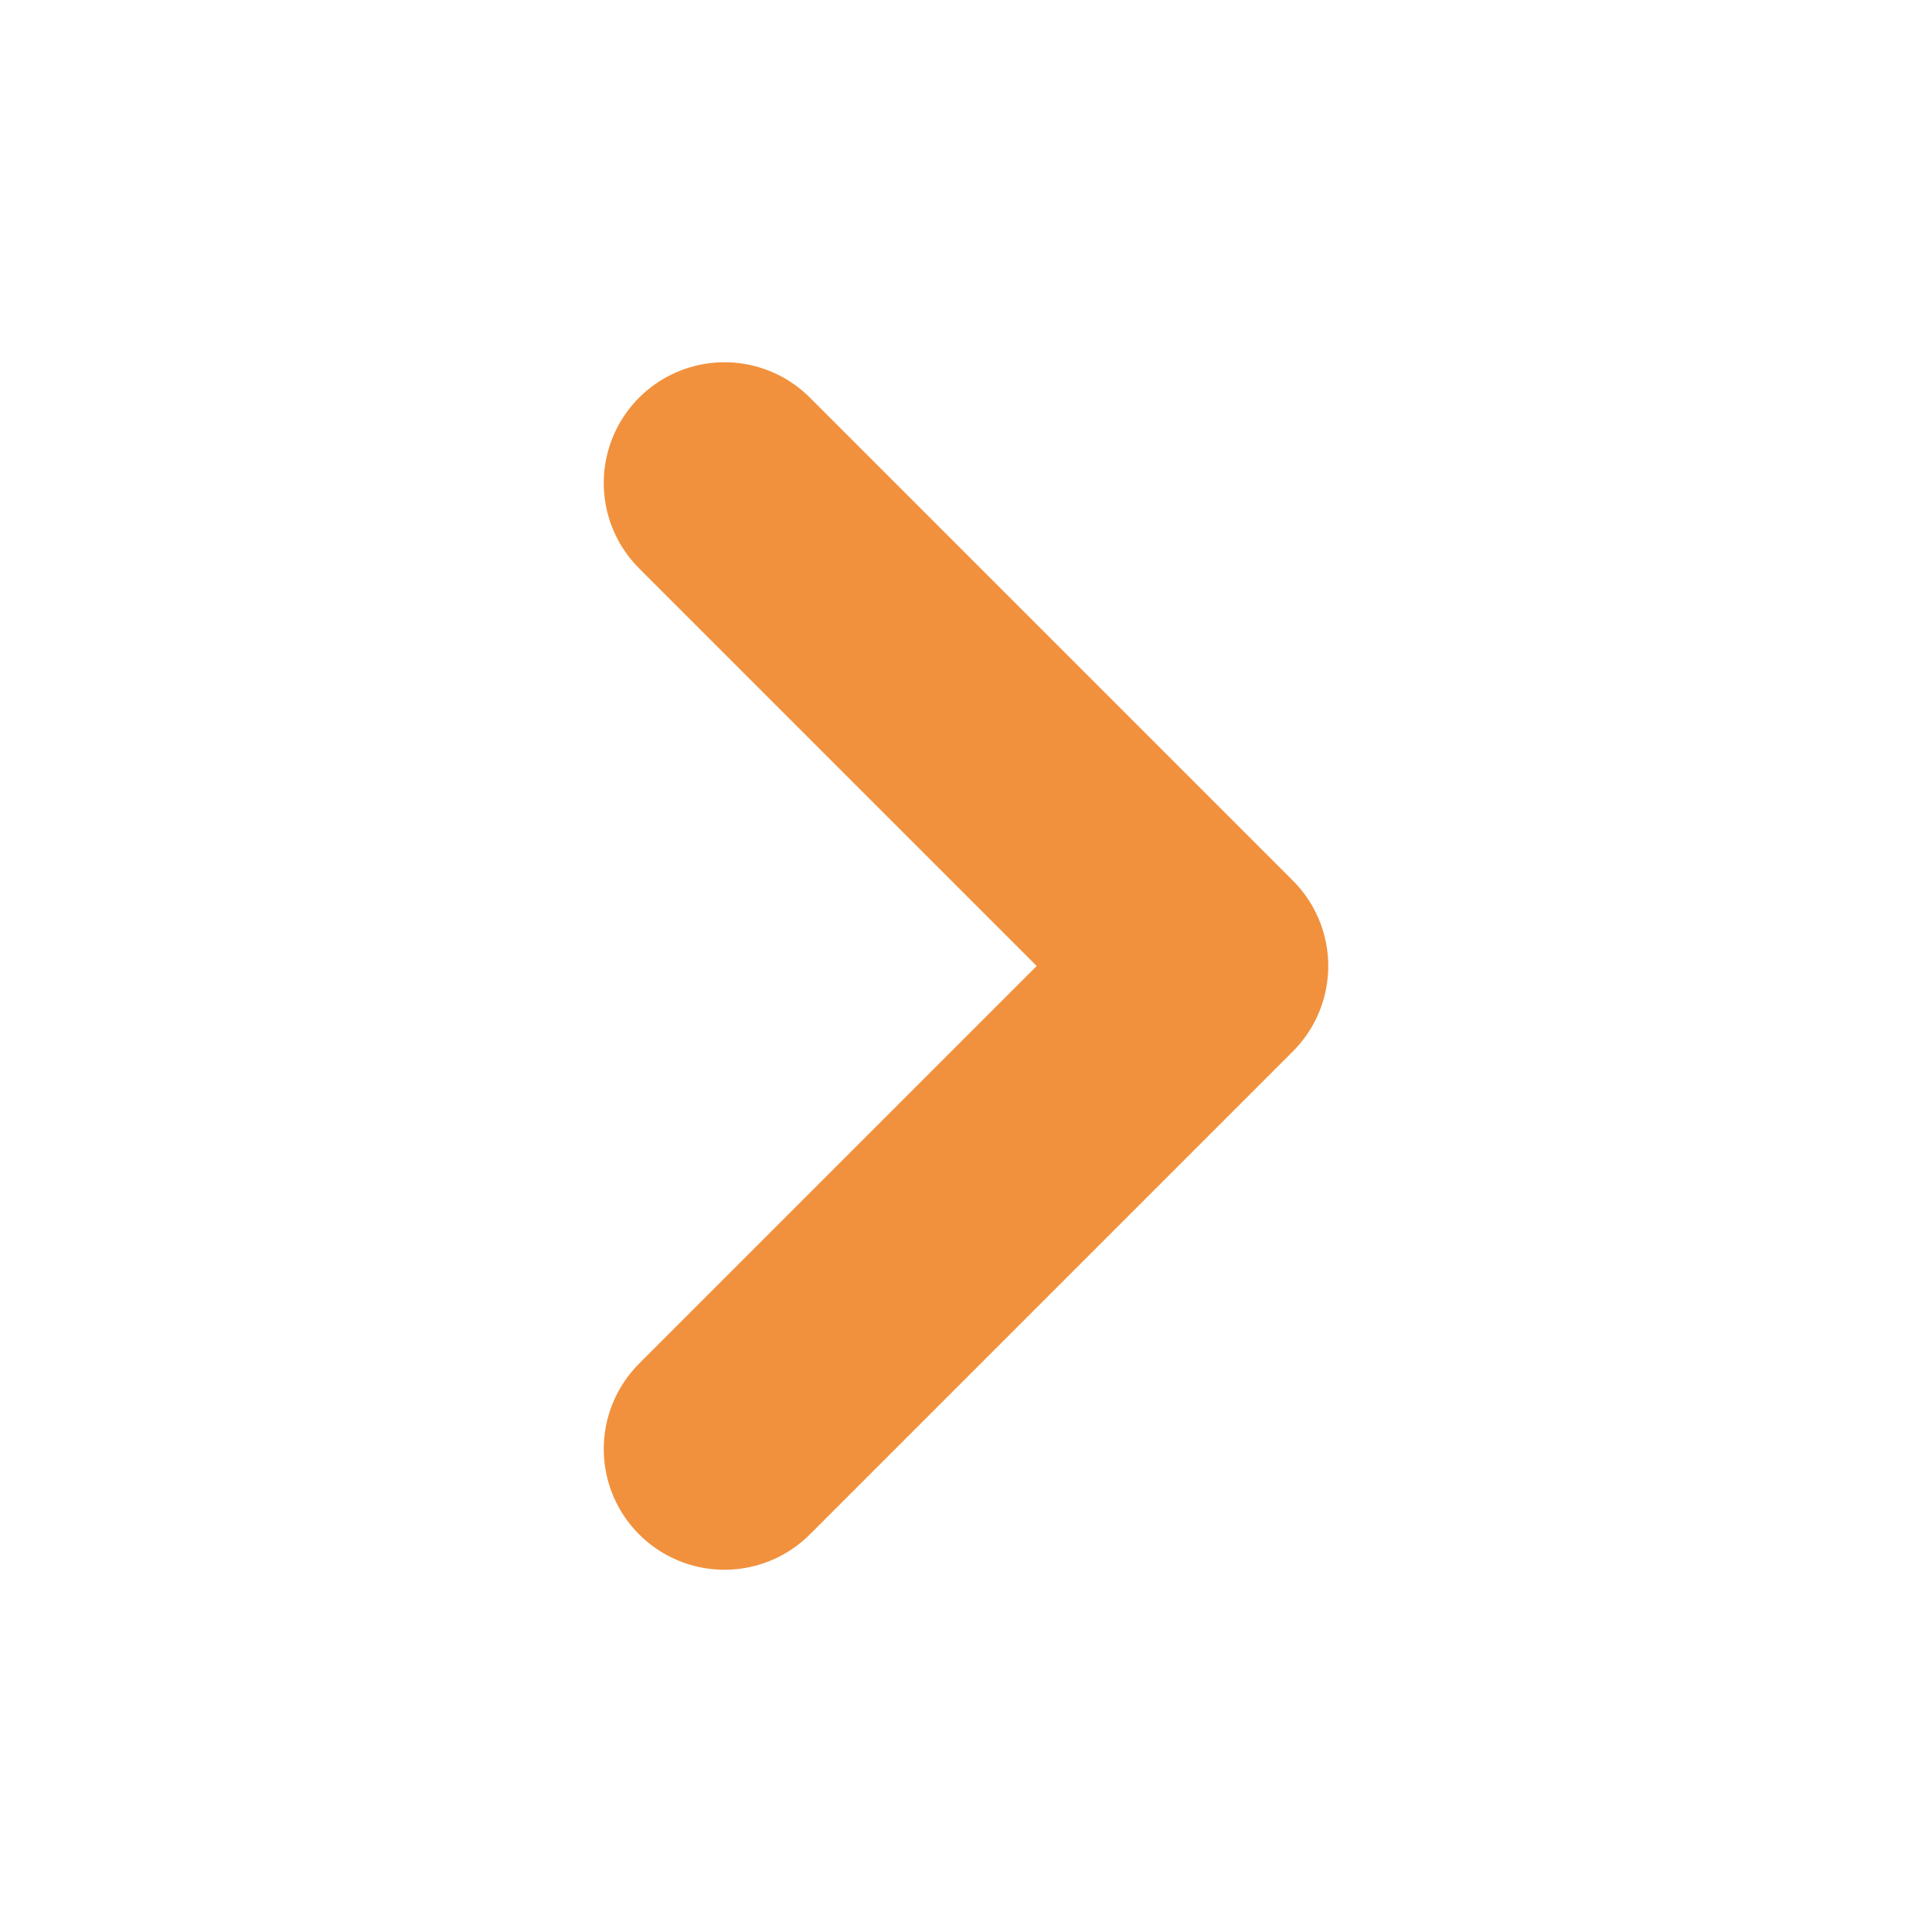
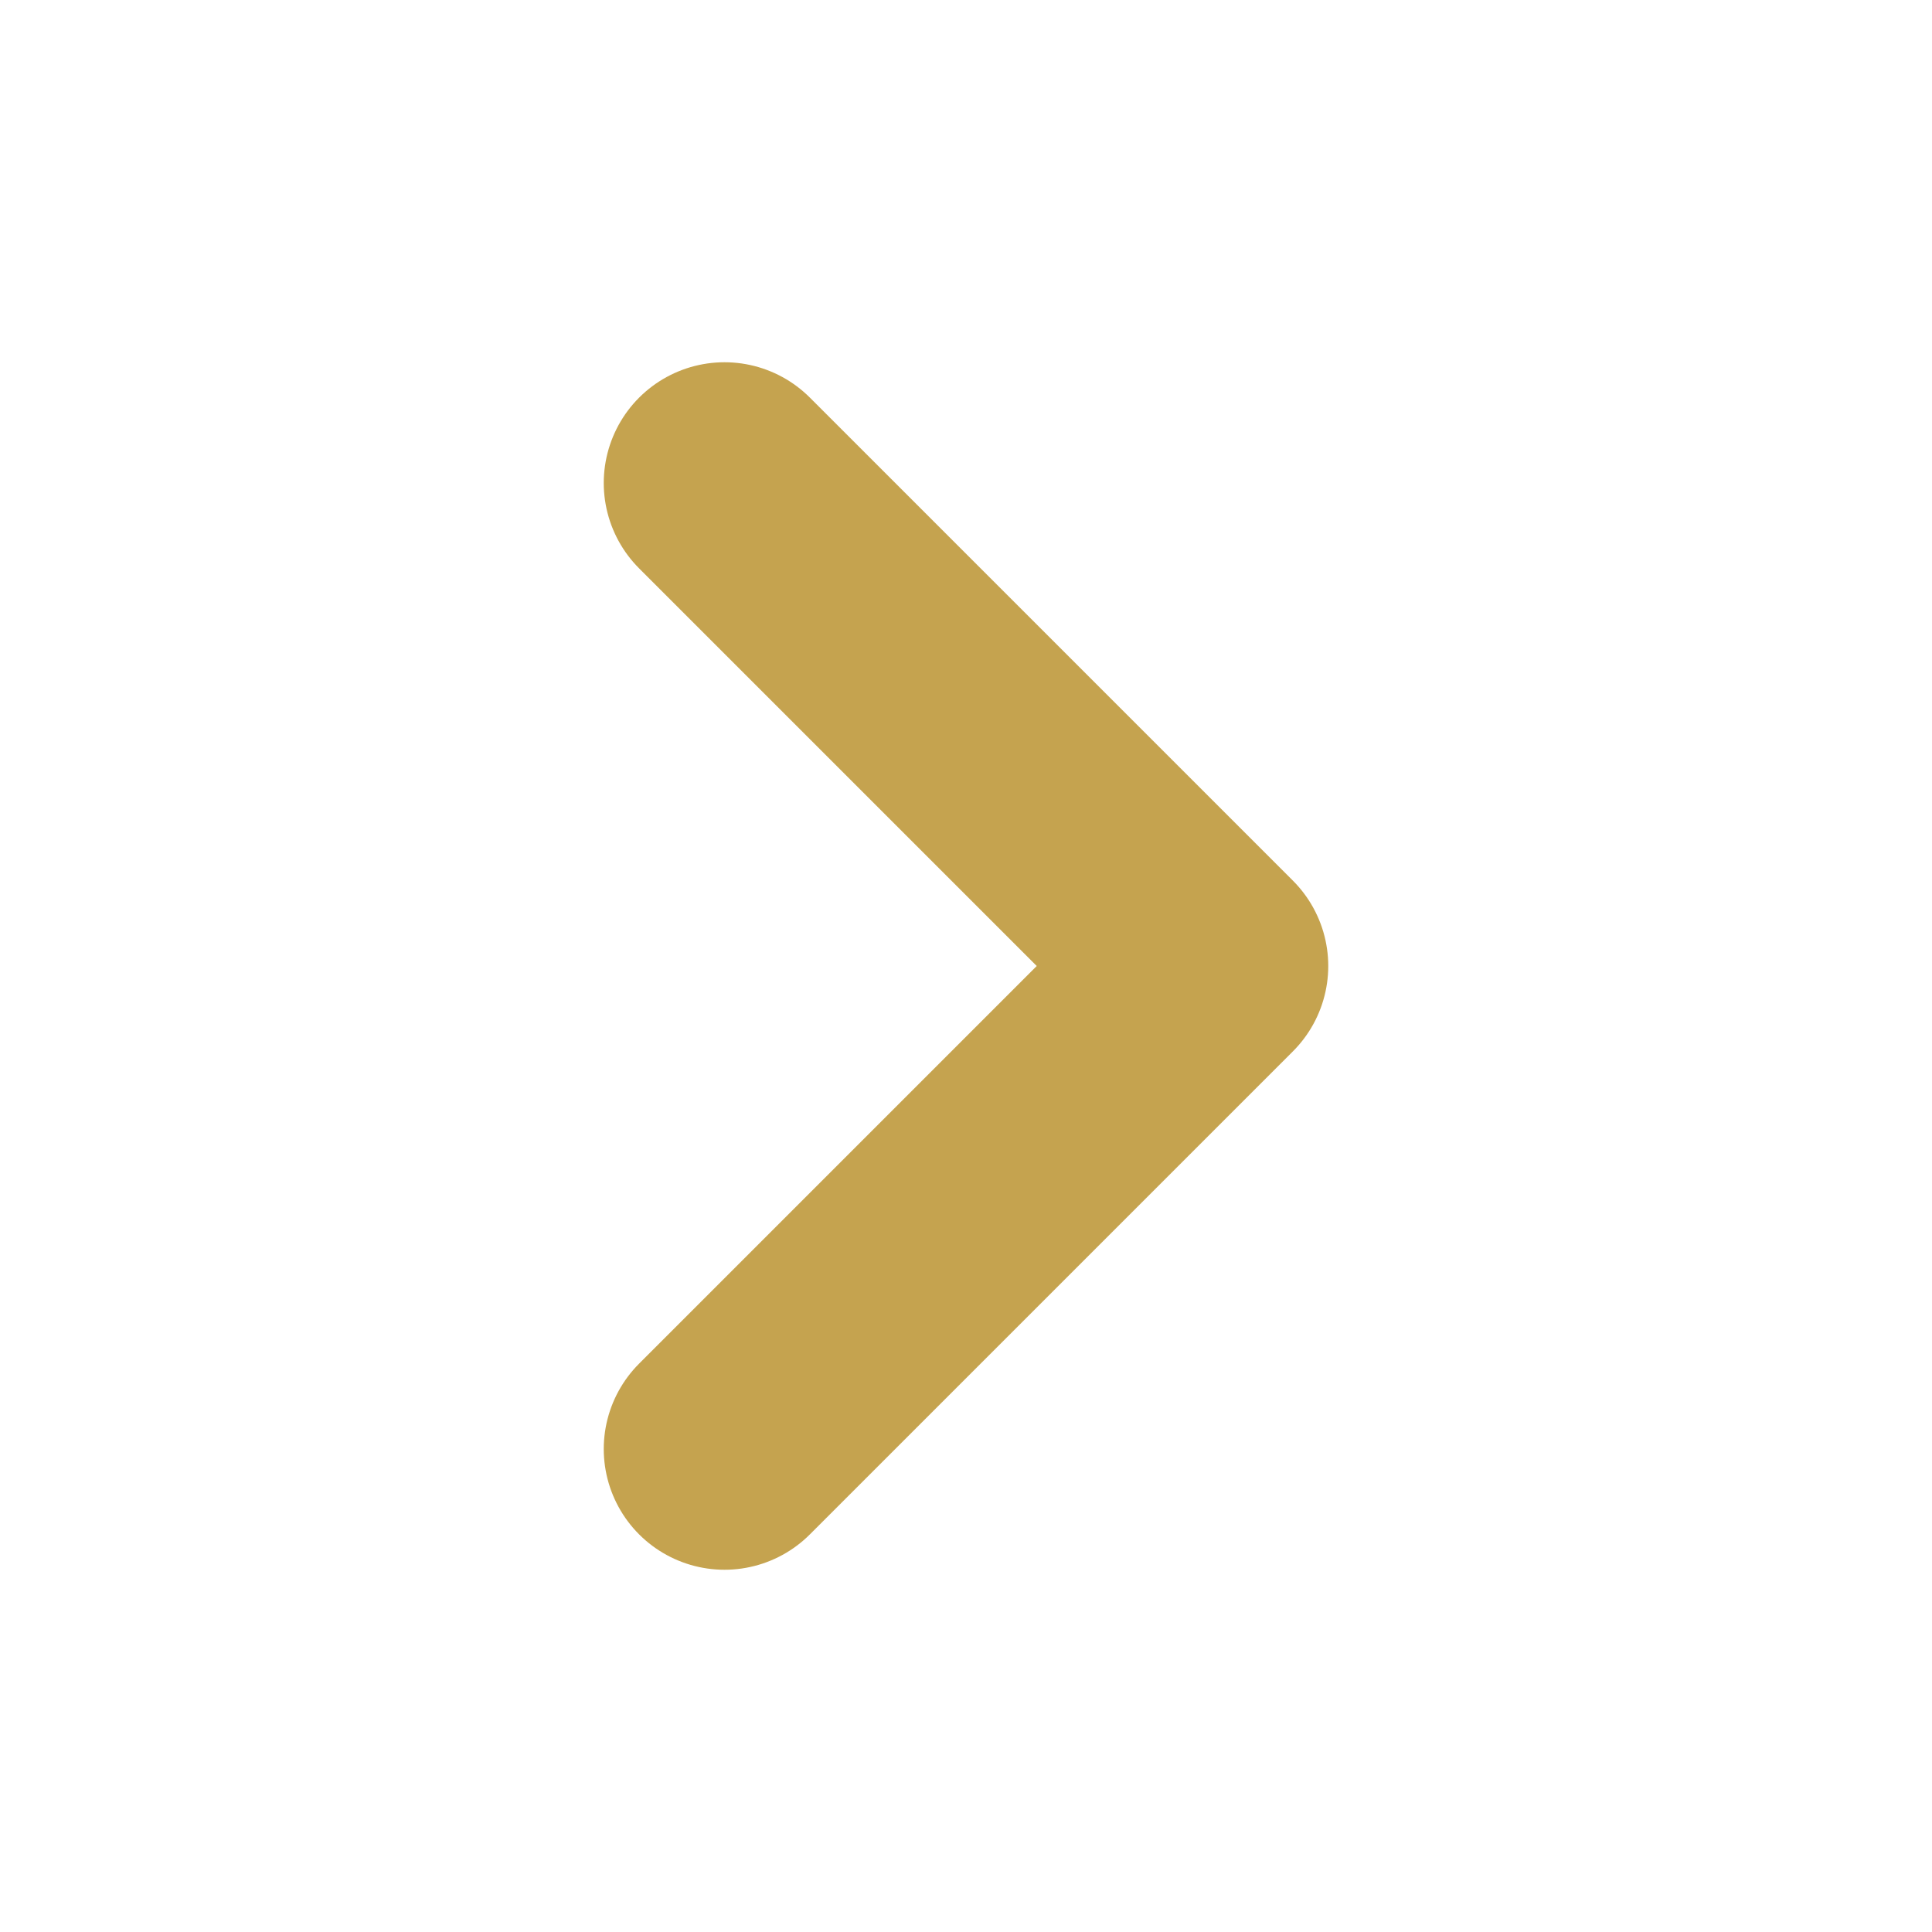
<svg xmlns="http://www.w3.org/2000/svg" width="16" height="16" viewBox="0 0 16 16" fill="none">
-   <path d="M6 12L10 8L6 4" stroke="#F1913D" stroke-width="2" stroke-linecap="round" stroke-linejoin="round" />
+   <path d="M6 12L10 8L6 4" stroke="#C5A34F" stroke-width="2" stroke-linecap="round" stroke-linejoin="round" />
</svg>
